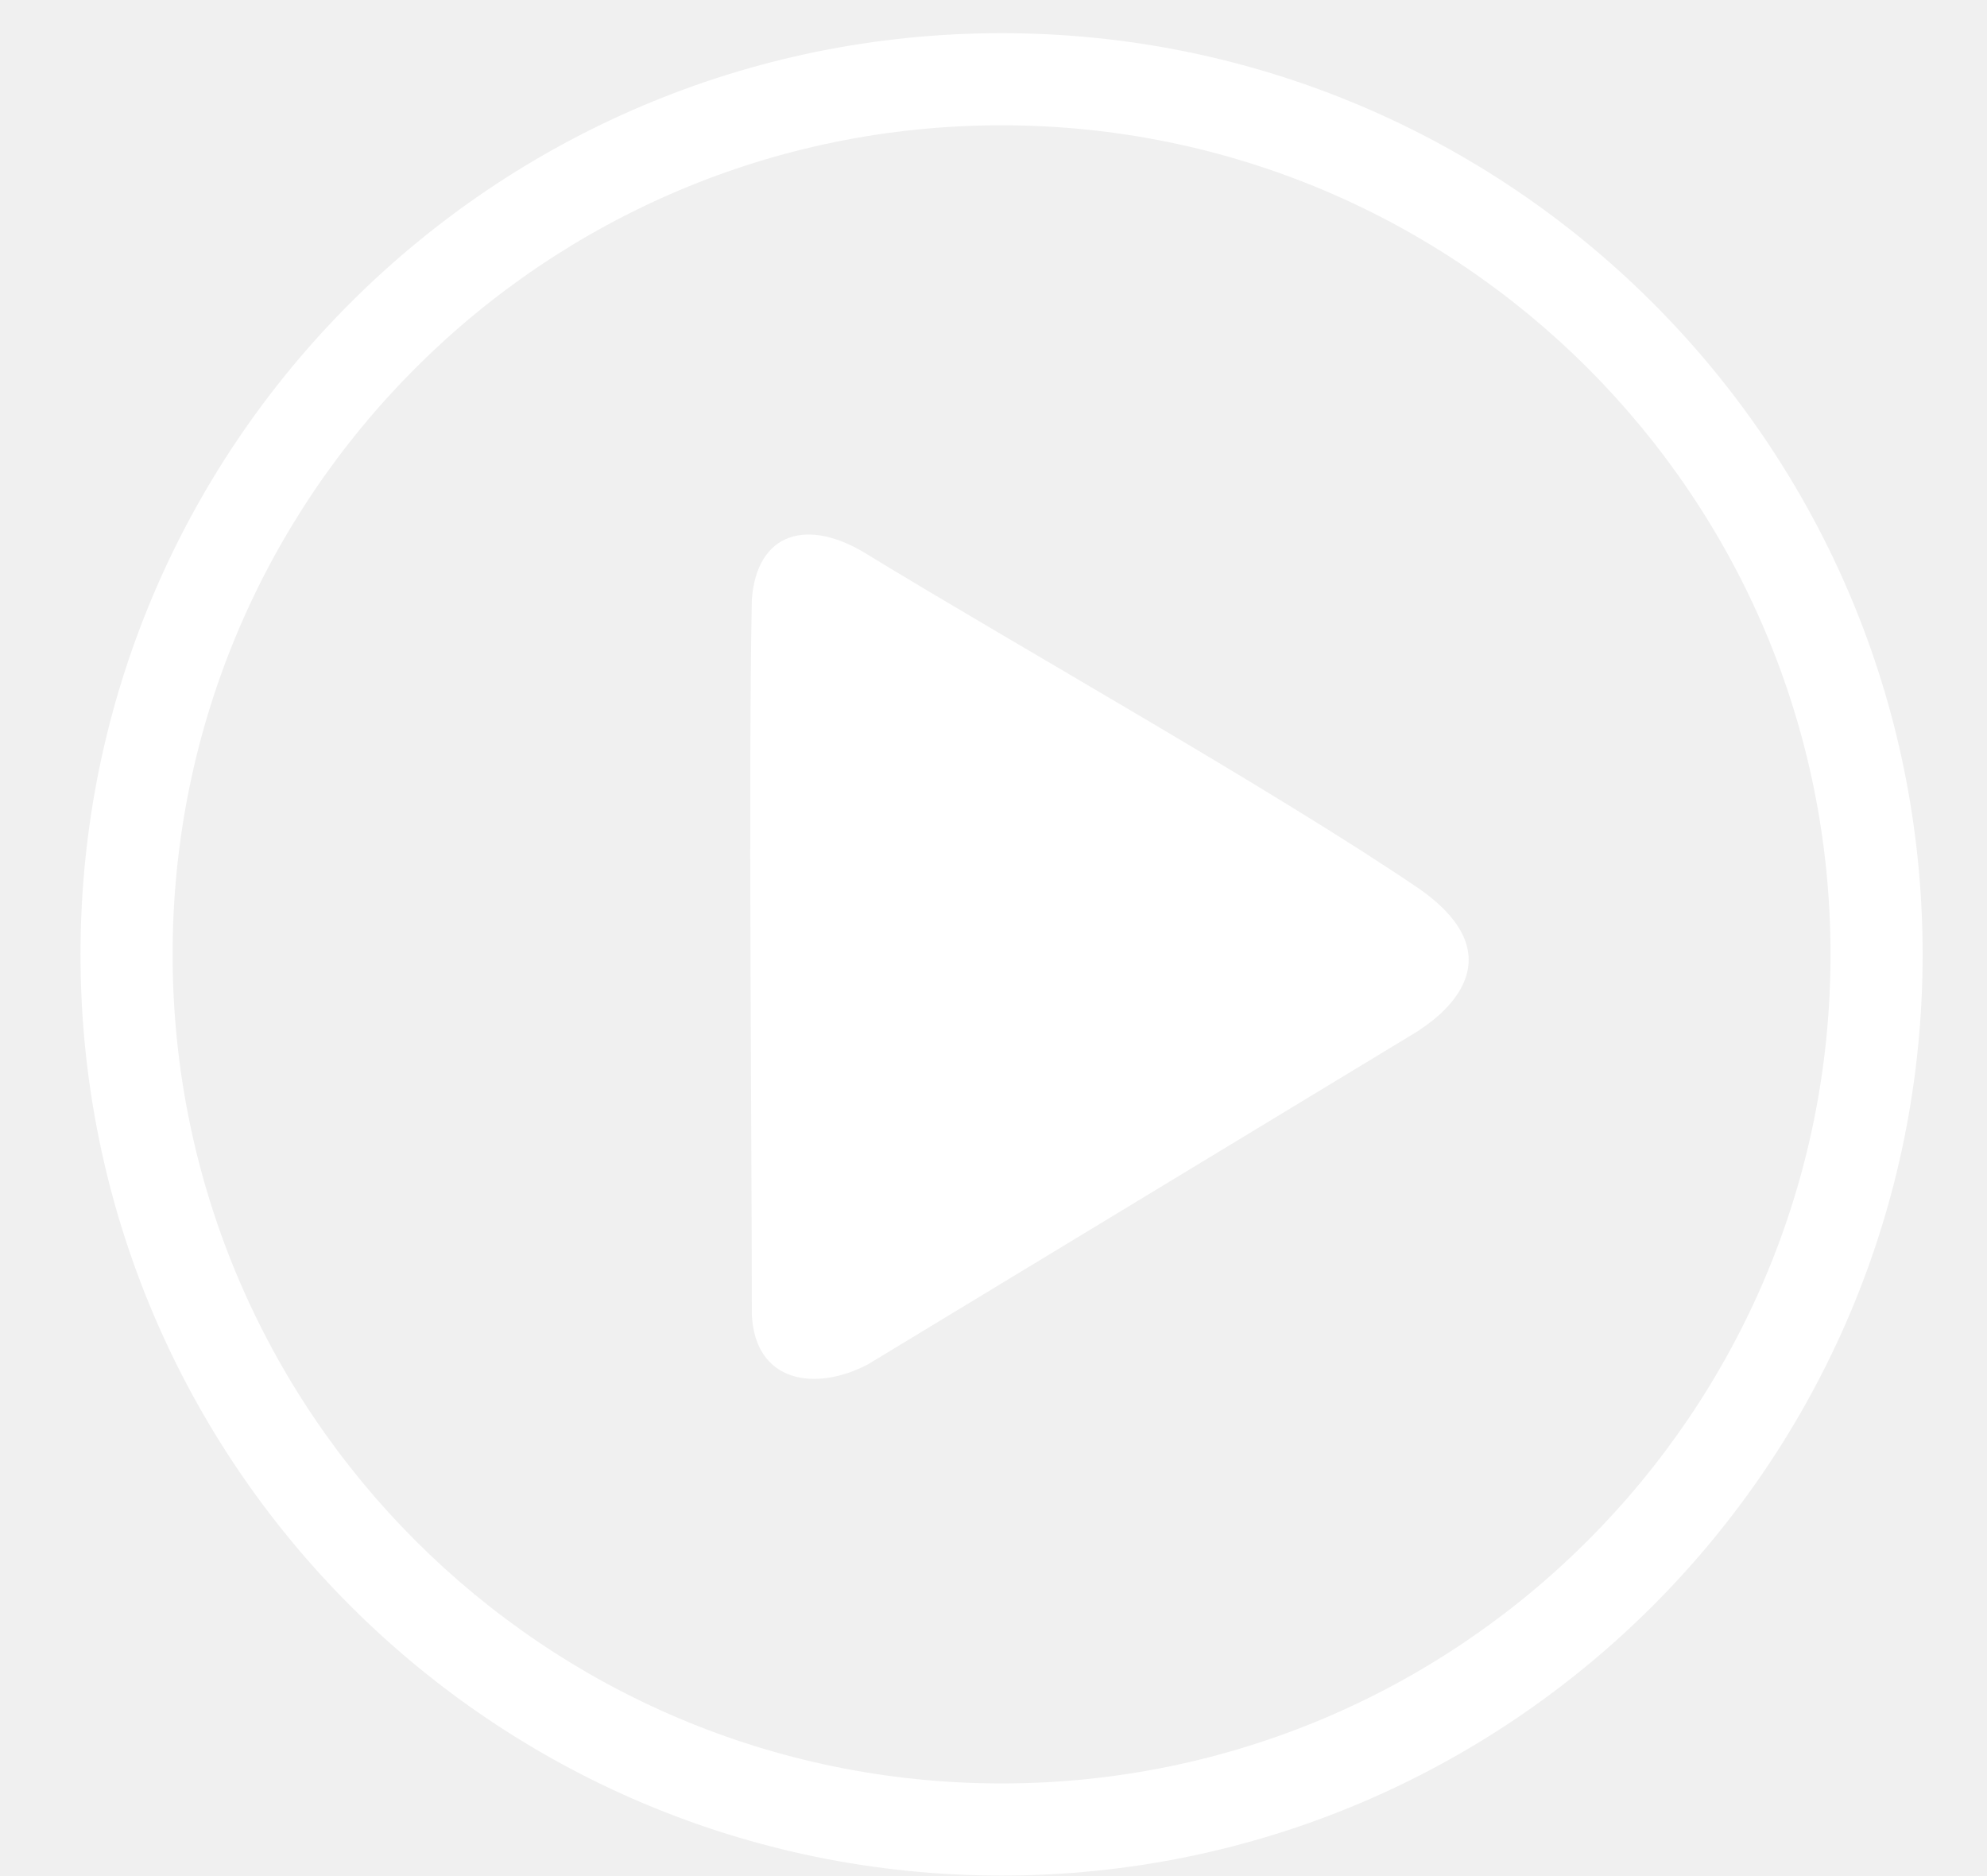
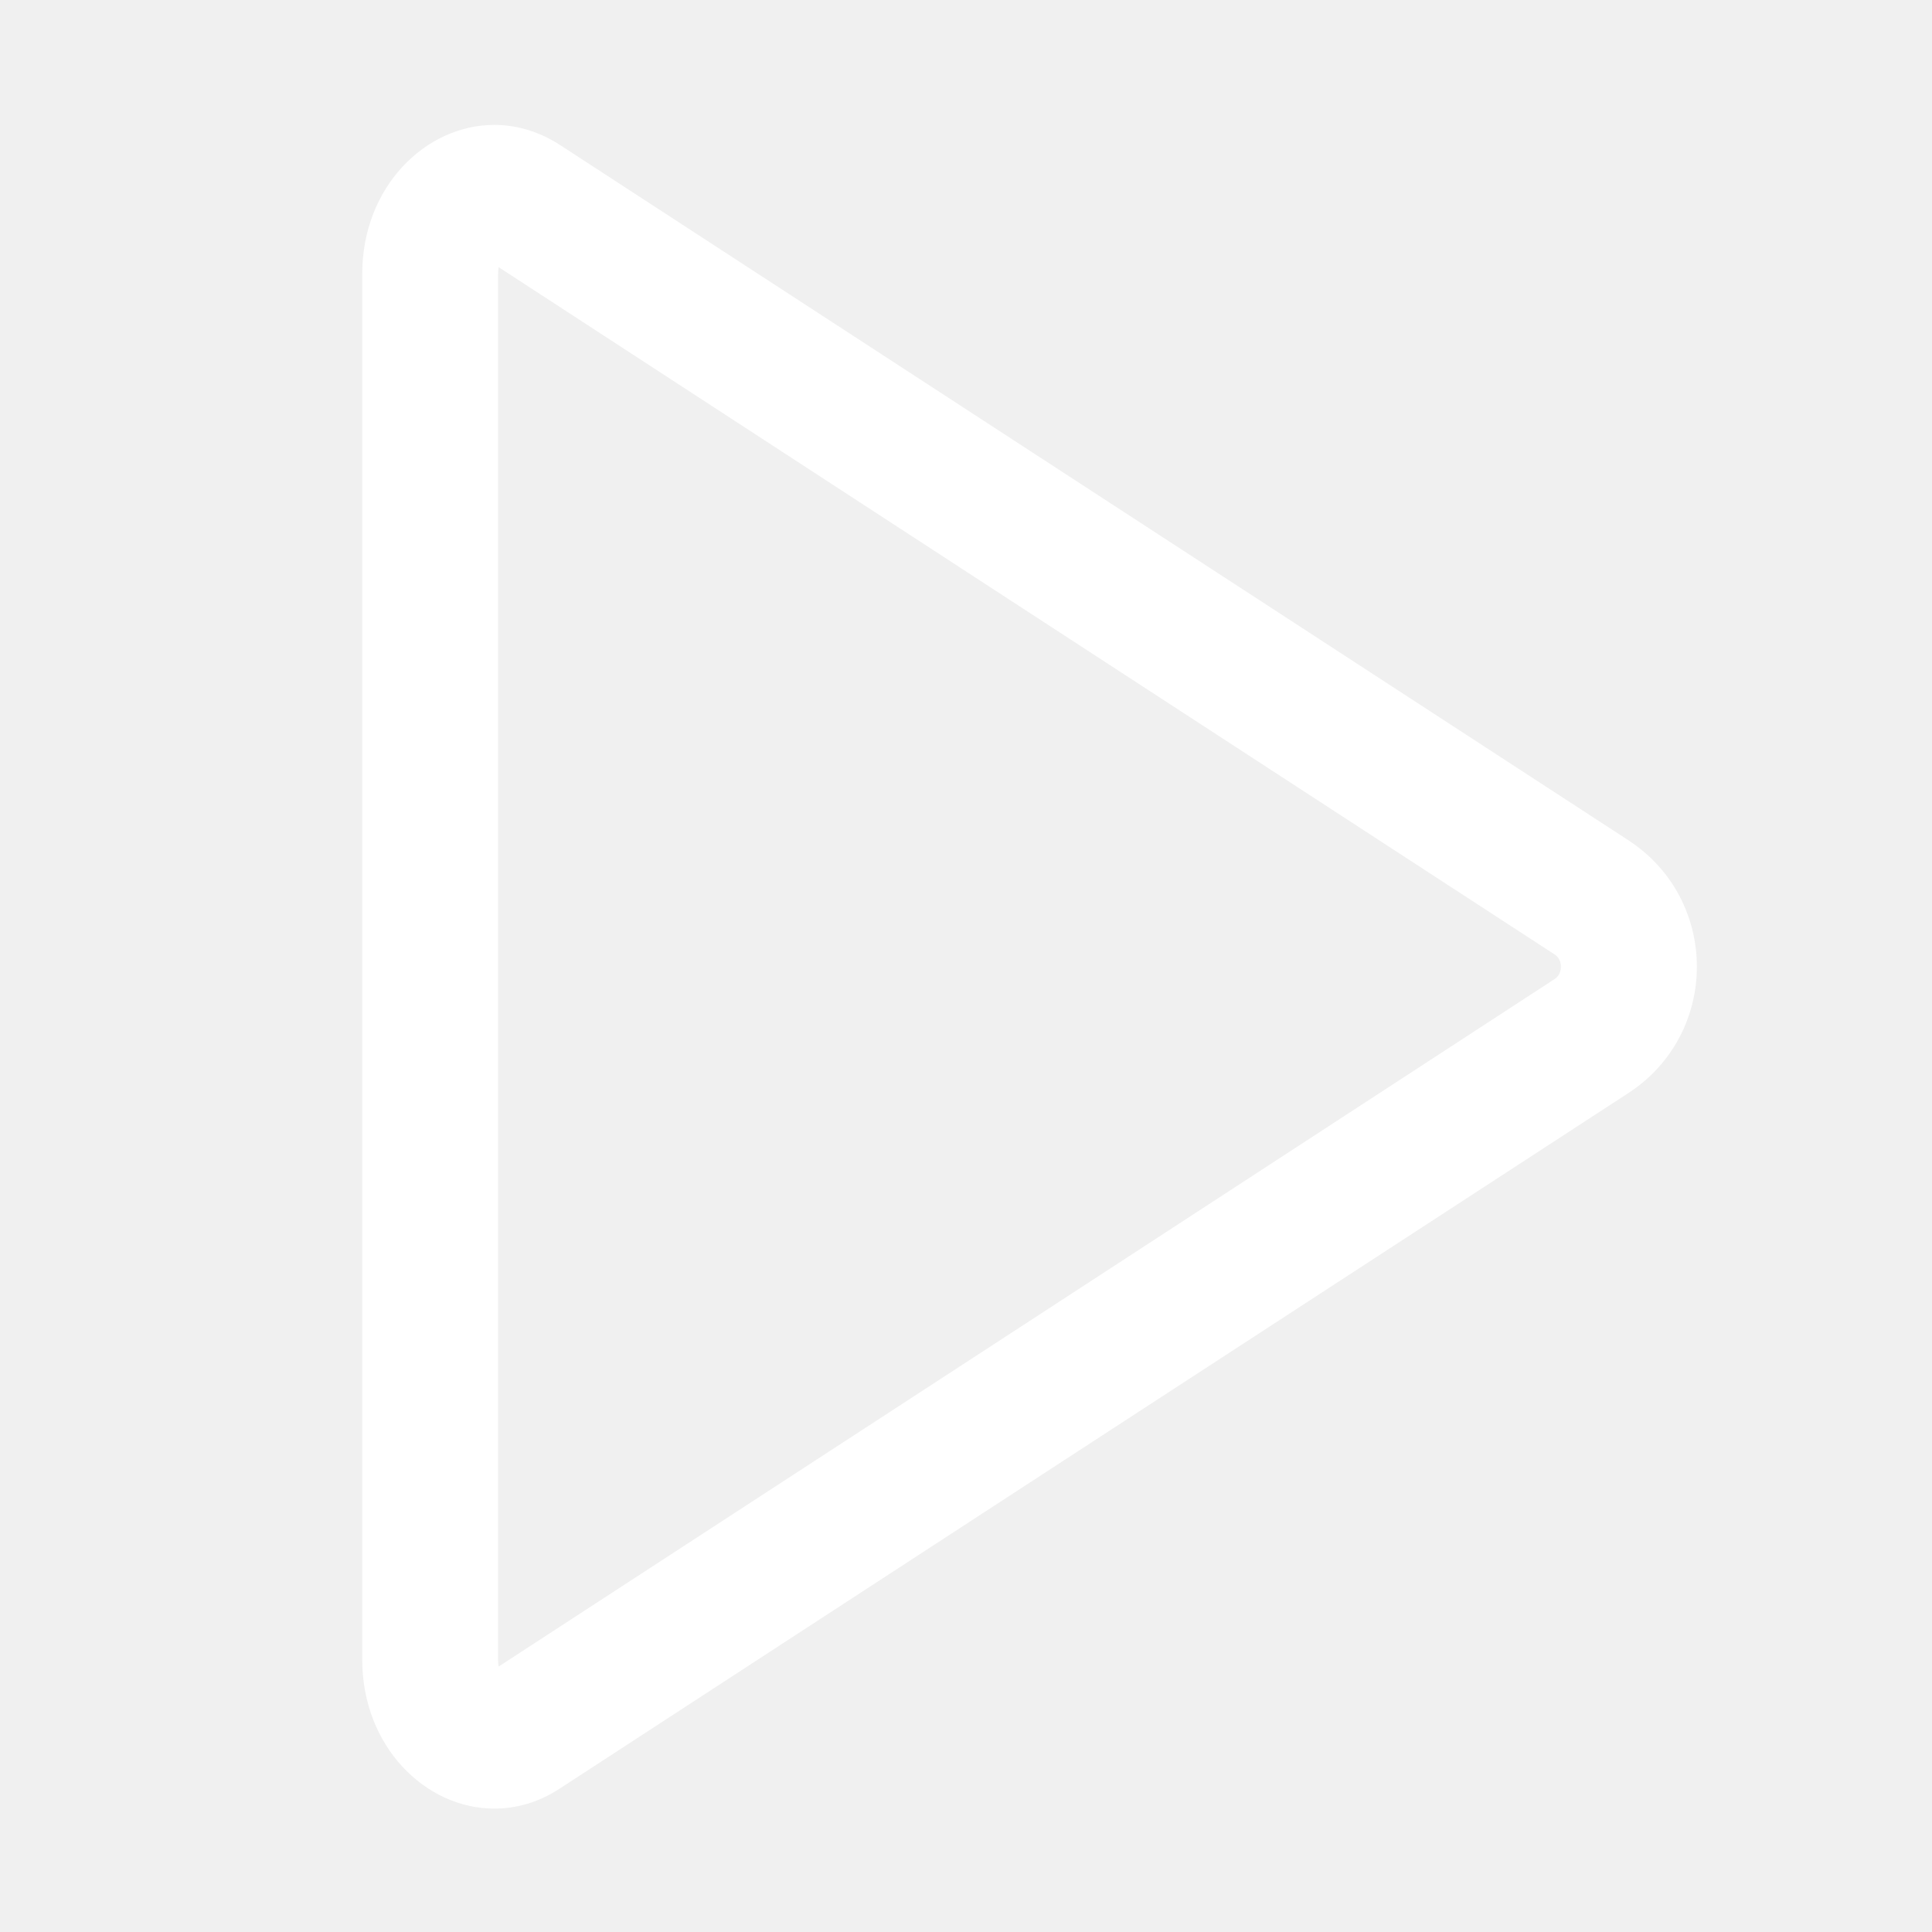
- <svg xmlns="http://www.w3.org/2000/svg" t="1757470278815" class="icon" viewBox="0 0 1085 1024" version="1.1" p-id="4675" width="67.812" height="64">
-   <path d="M546.904 18.106c-277.769 0-502.945 225.176-502.945 502.945 0 277.772 225.175 502.948 502.945 502.948 277.768 0 502.945-225.176 502.945-502.948C1049.85 243.283 824.672 18.106 546.904 18.106L546.904 18.106zM546.904 973.702c-249.993 0-452.652-202.659-452.652-452.652 0-249.99 202.659-452.649 452.652-452.649s452.651 202.659 452.651 452.649C999.555 771.042 796.897 973.702 546.904 973.702L546.904 973.702zM775.204 485.406c-78.268-53.256-220.192-132.968-301.004-182.358-33.132-20.894-60.994-12.503-63.667 24.4-1.938 98.841 0 289.55 0 390.101 1.681 37.462 34.71 42.403 63.376 27.362 80.721-48.906 219.457-132.958 300.589-182.112C773.968 562.477 836.098 528.305 775.204 485.406L775.204 485.406z" fill="#ffffff" p-id="4676" />
+ <svg xmlns="http://www.w3.org/2000/svg" t="1757559075825" class="icon" viewBox="0 0 1024 1024" version="1.1" p-id="2904" width="64" height="64">
+   <path d="M264.3 141.6l275.4 179.3 284 184.8c1 0.6 3.6 2.4 3.6 6.7 0 4.3-2.6 6.1-3.6 6.7L539.8 704 264.3 883.3c-0.2-1-0.3-2.1-0.3-3.5V145.1c0-1.3 0.2-2.5 0.3-3.5M262 66.2c-36.5 0-70 32.9-70 78.9v734.6c0 46 33.5 78.9 70 78.9 11.6 0 23.6-3.3 34.8-10.7L579 764.2l284-184.8c48.5-31.6 48.5-102.5 0-134.1L579 260.5 296.9 76.9c-11.3-7.3-23.2-10.7-34.9-10.7z" fill="#ffffff" p-id="2905" />
</svg>
